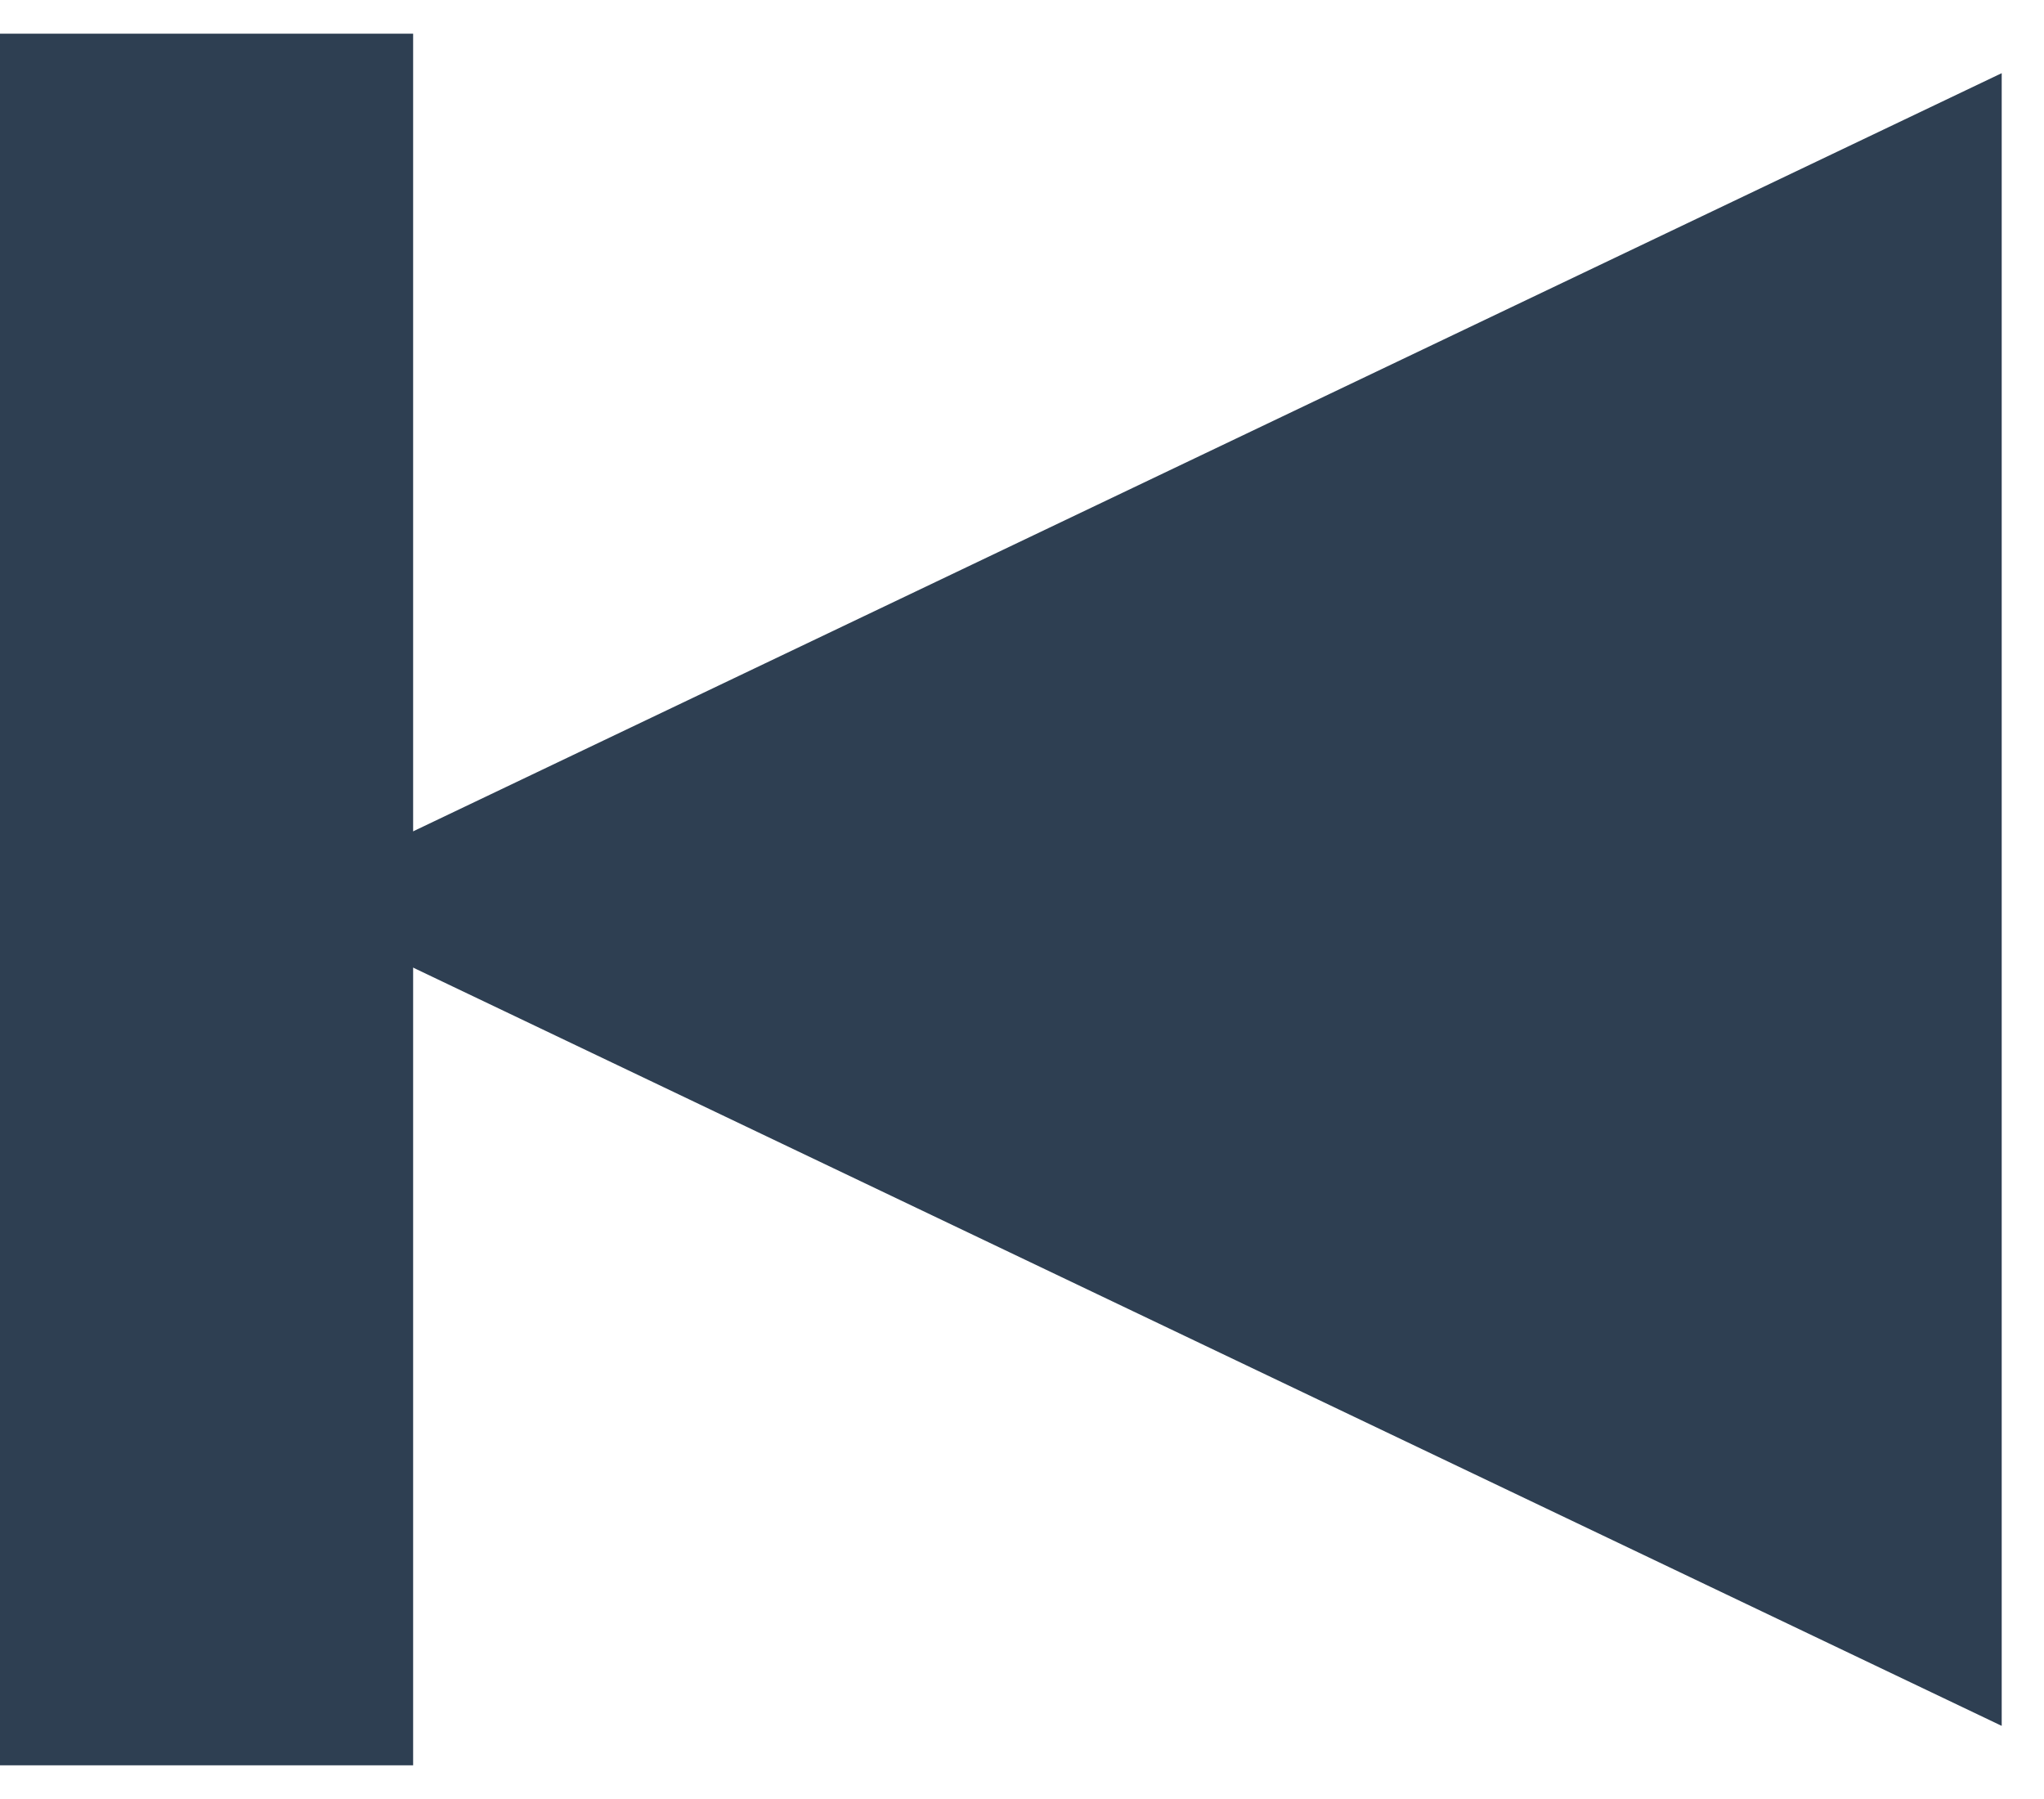
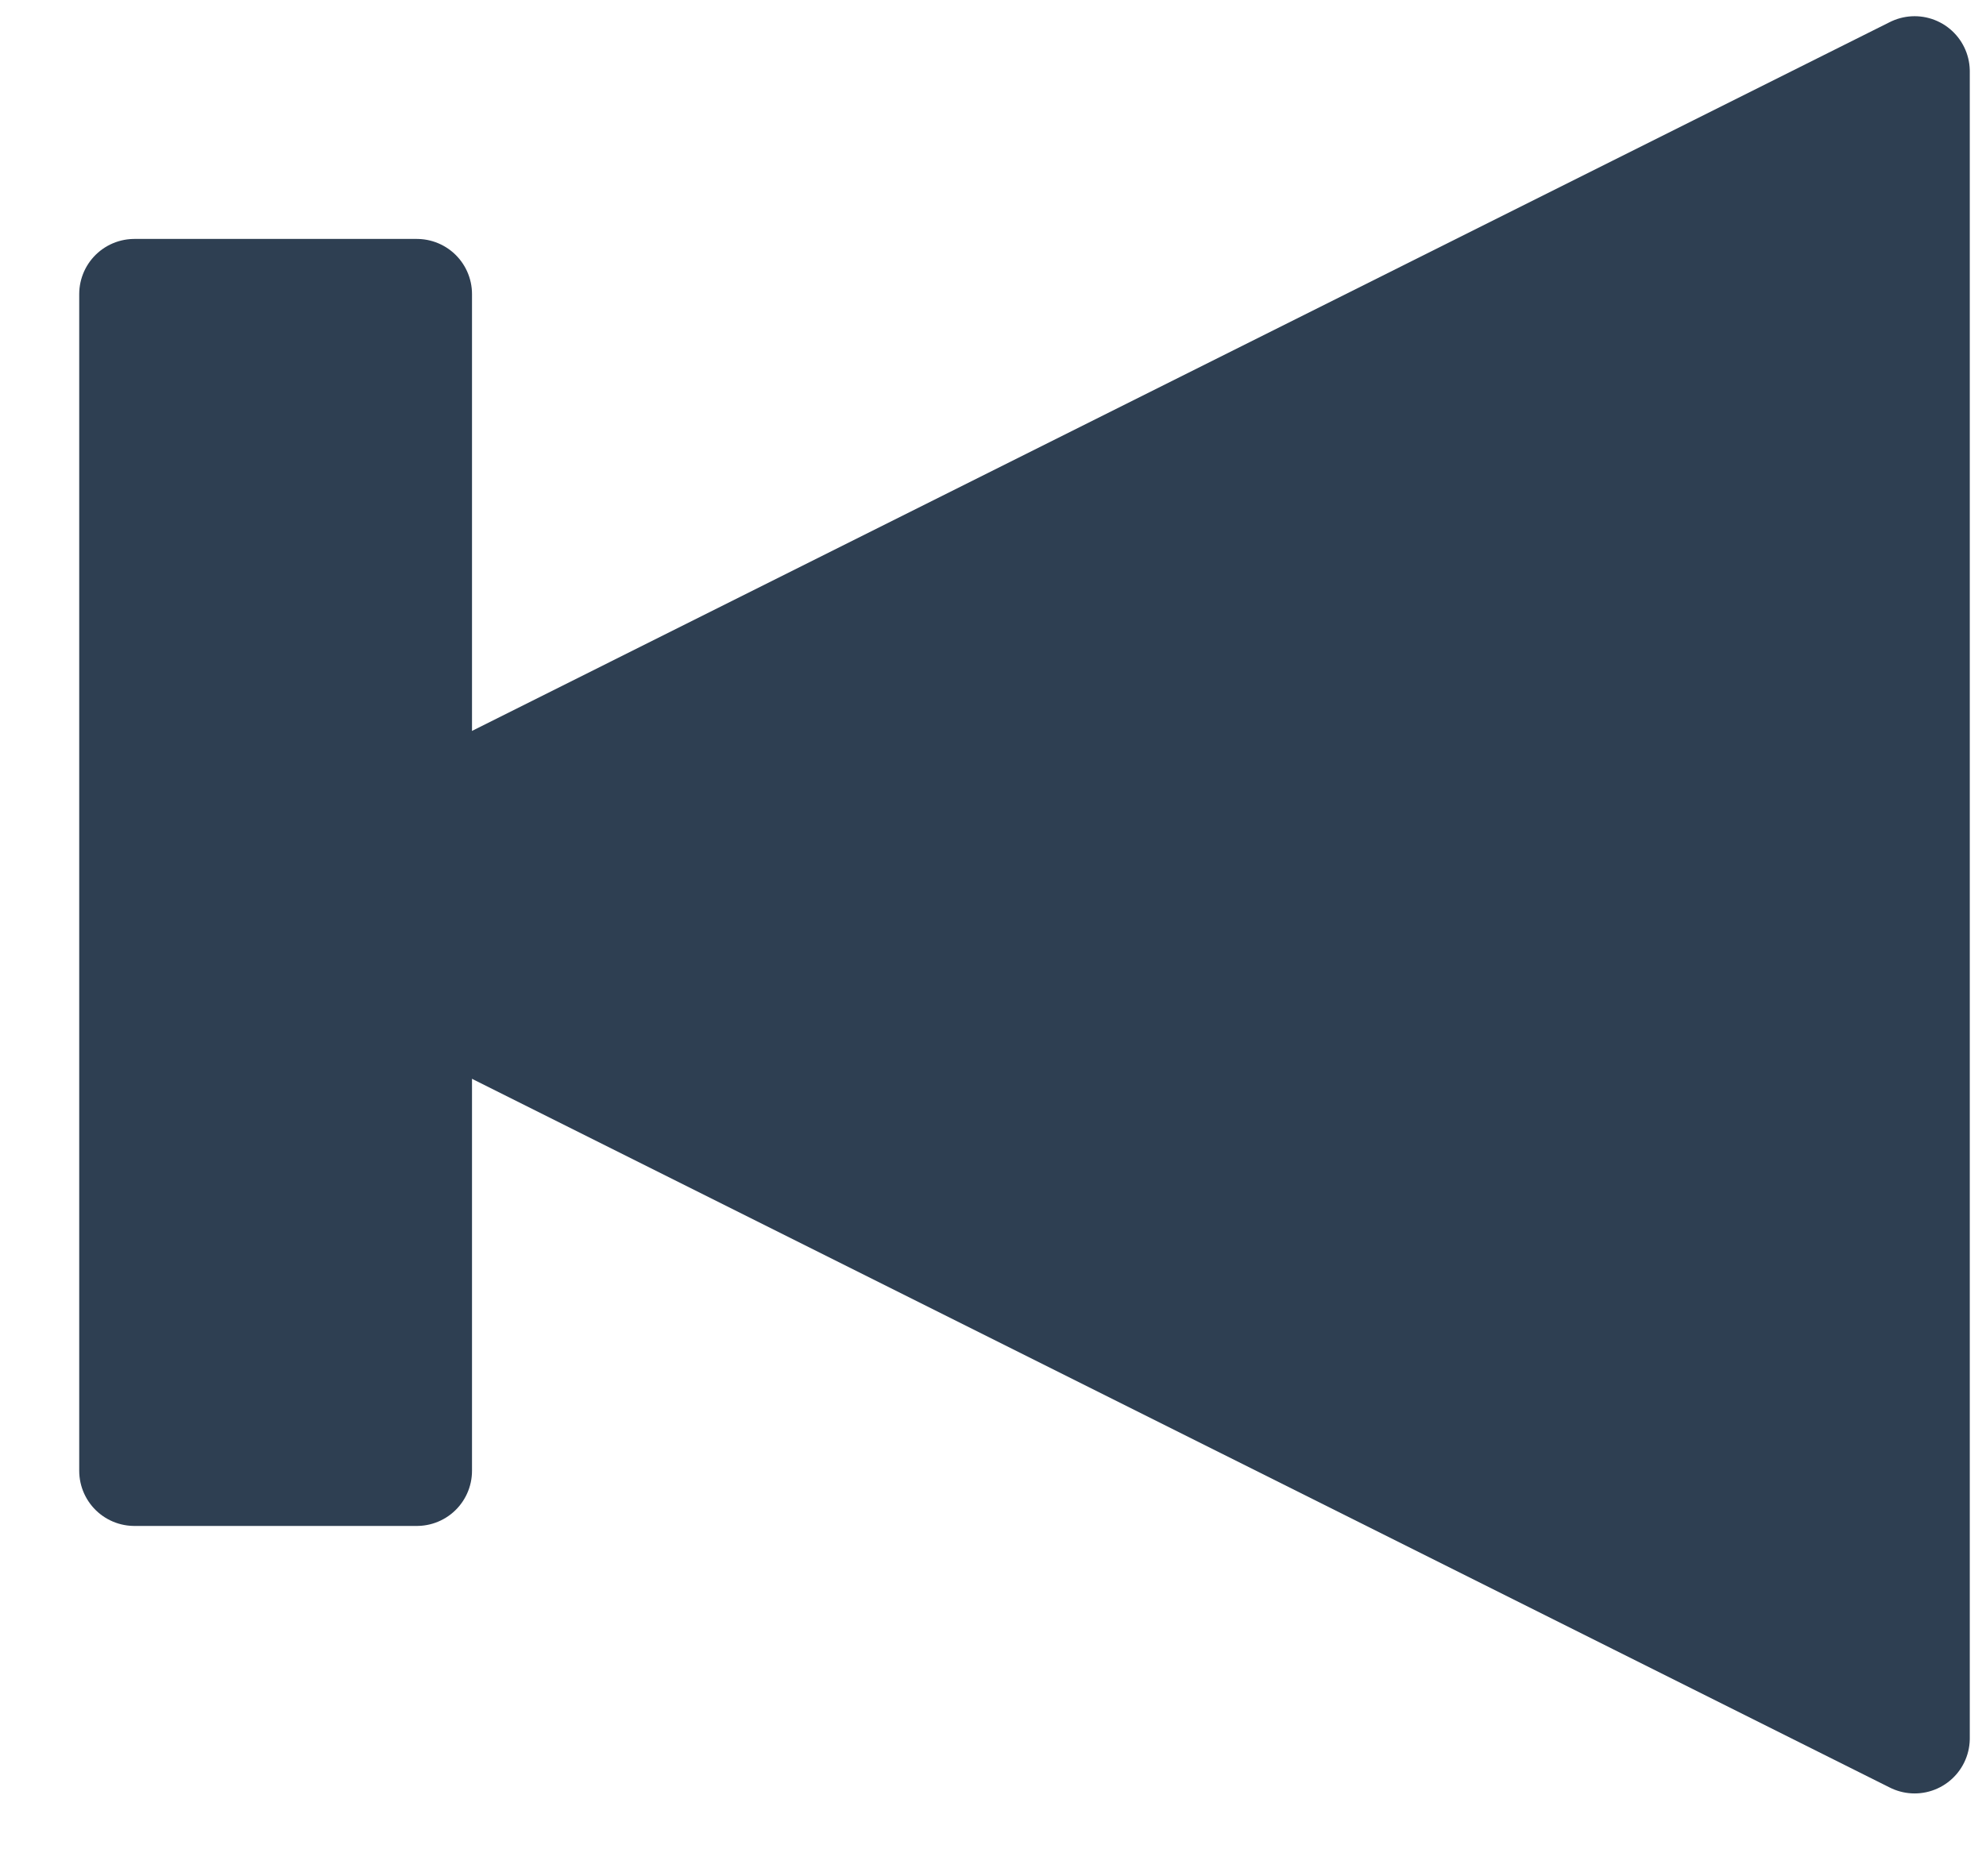
- <svg xmlns="http://www.w3.org/2000/svg" width="25px" height="22px" viewBox="0 0 25 22" version="1.1">
+ <svg xmlns="http://www.w3.org/2000/svg" width="18px" height="17px" viewBox="0 0 18 17" version="1.1">
  <defs />
-   <g id="Page-1" stroke="none" stroke-width="1" fill="none" fill-rule="evenodd">
-     <g id="1200px-Feed" transform="translate(-682, -769)" fill="#2E3F52">
-       <g id="Group-22" transform="translate(563, 764)">
-         <g id="Group-19" transform="translate(82, 2)">
-           <g id="Group-18" transform="translate(49, 14) scale(-1, 1) translate(-49, -14) translate(37, 2)">
-             <g id="Group-15-Copy-5">
-               <polygon id="Triangle" transform="translate(10.10526, 12) rotate(90) translate(-10.10526, -12) " points="10.105 1.412 20.211 22.588 0 22.588" />
-             </g>
-             <rect id="Rectangle-22-Copy" x="18.947" y="1.412" width="5.053" height="21.176" />
-           </g>
+   <g id="Page-1" stroke="none" stroke-width="1" fill="none" fill-rule="evenodd" stroke-linejoin="round">
+     <g id="1200px-Feed" transform="translate(-711, -762)" stroke="#2E3F52" fill="#2E3F52">
+       <g id="Group-18" transform="translate(646, 760)">
+         <g id="Group-13" transform="translate(74.5, 10) rotate(180) translate(-74.5, -10) translate(66, 2)">
+           <rect id="Rectangle-7-Copy" x="14.222" y="2.667" width="2.56" height="10.667" />
+           <polygon id="Triangle" transform="translate(8.202463, 7.797537) rotate(90) translate(-8.202463, -7.797537) " points="8.202 0.242 15.758 15.353 0.647 15.353" />
        </g>
      </g>
    </g>
  </g>
</svg>
